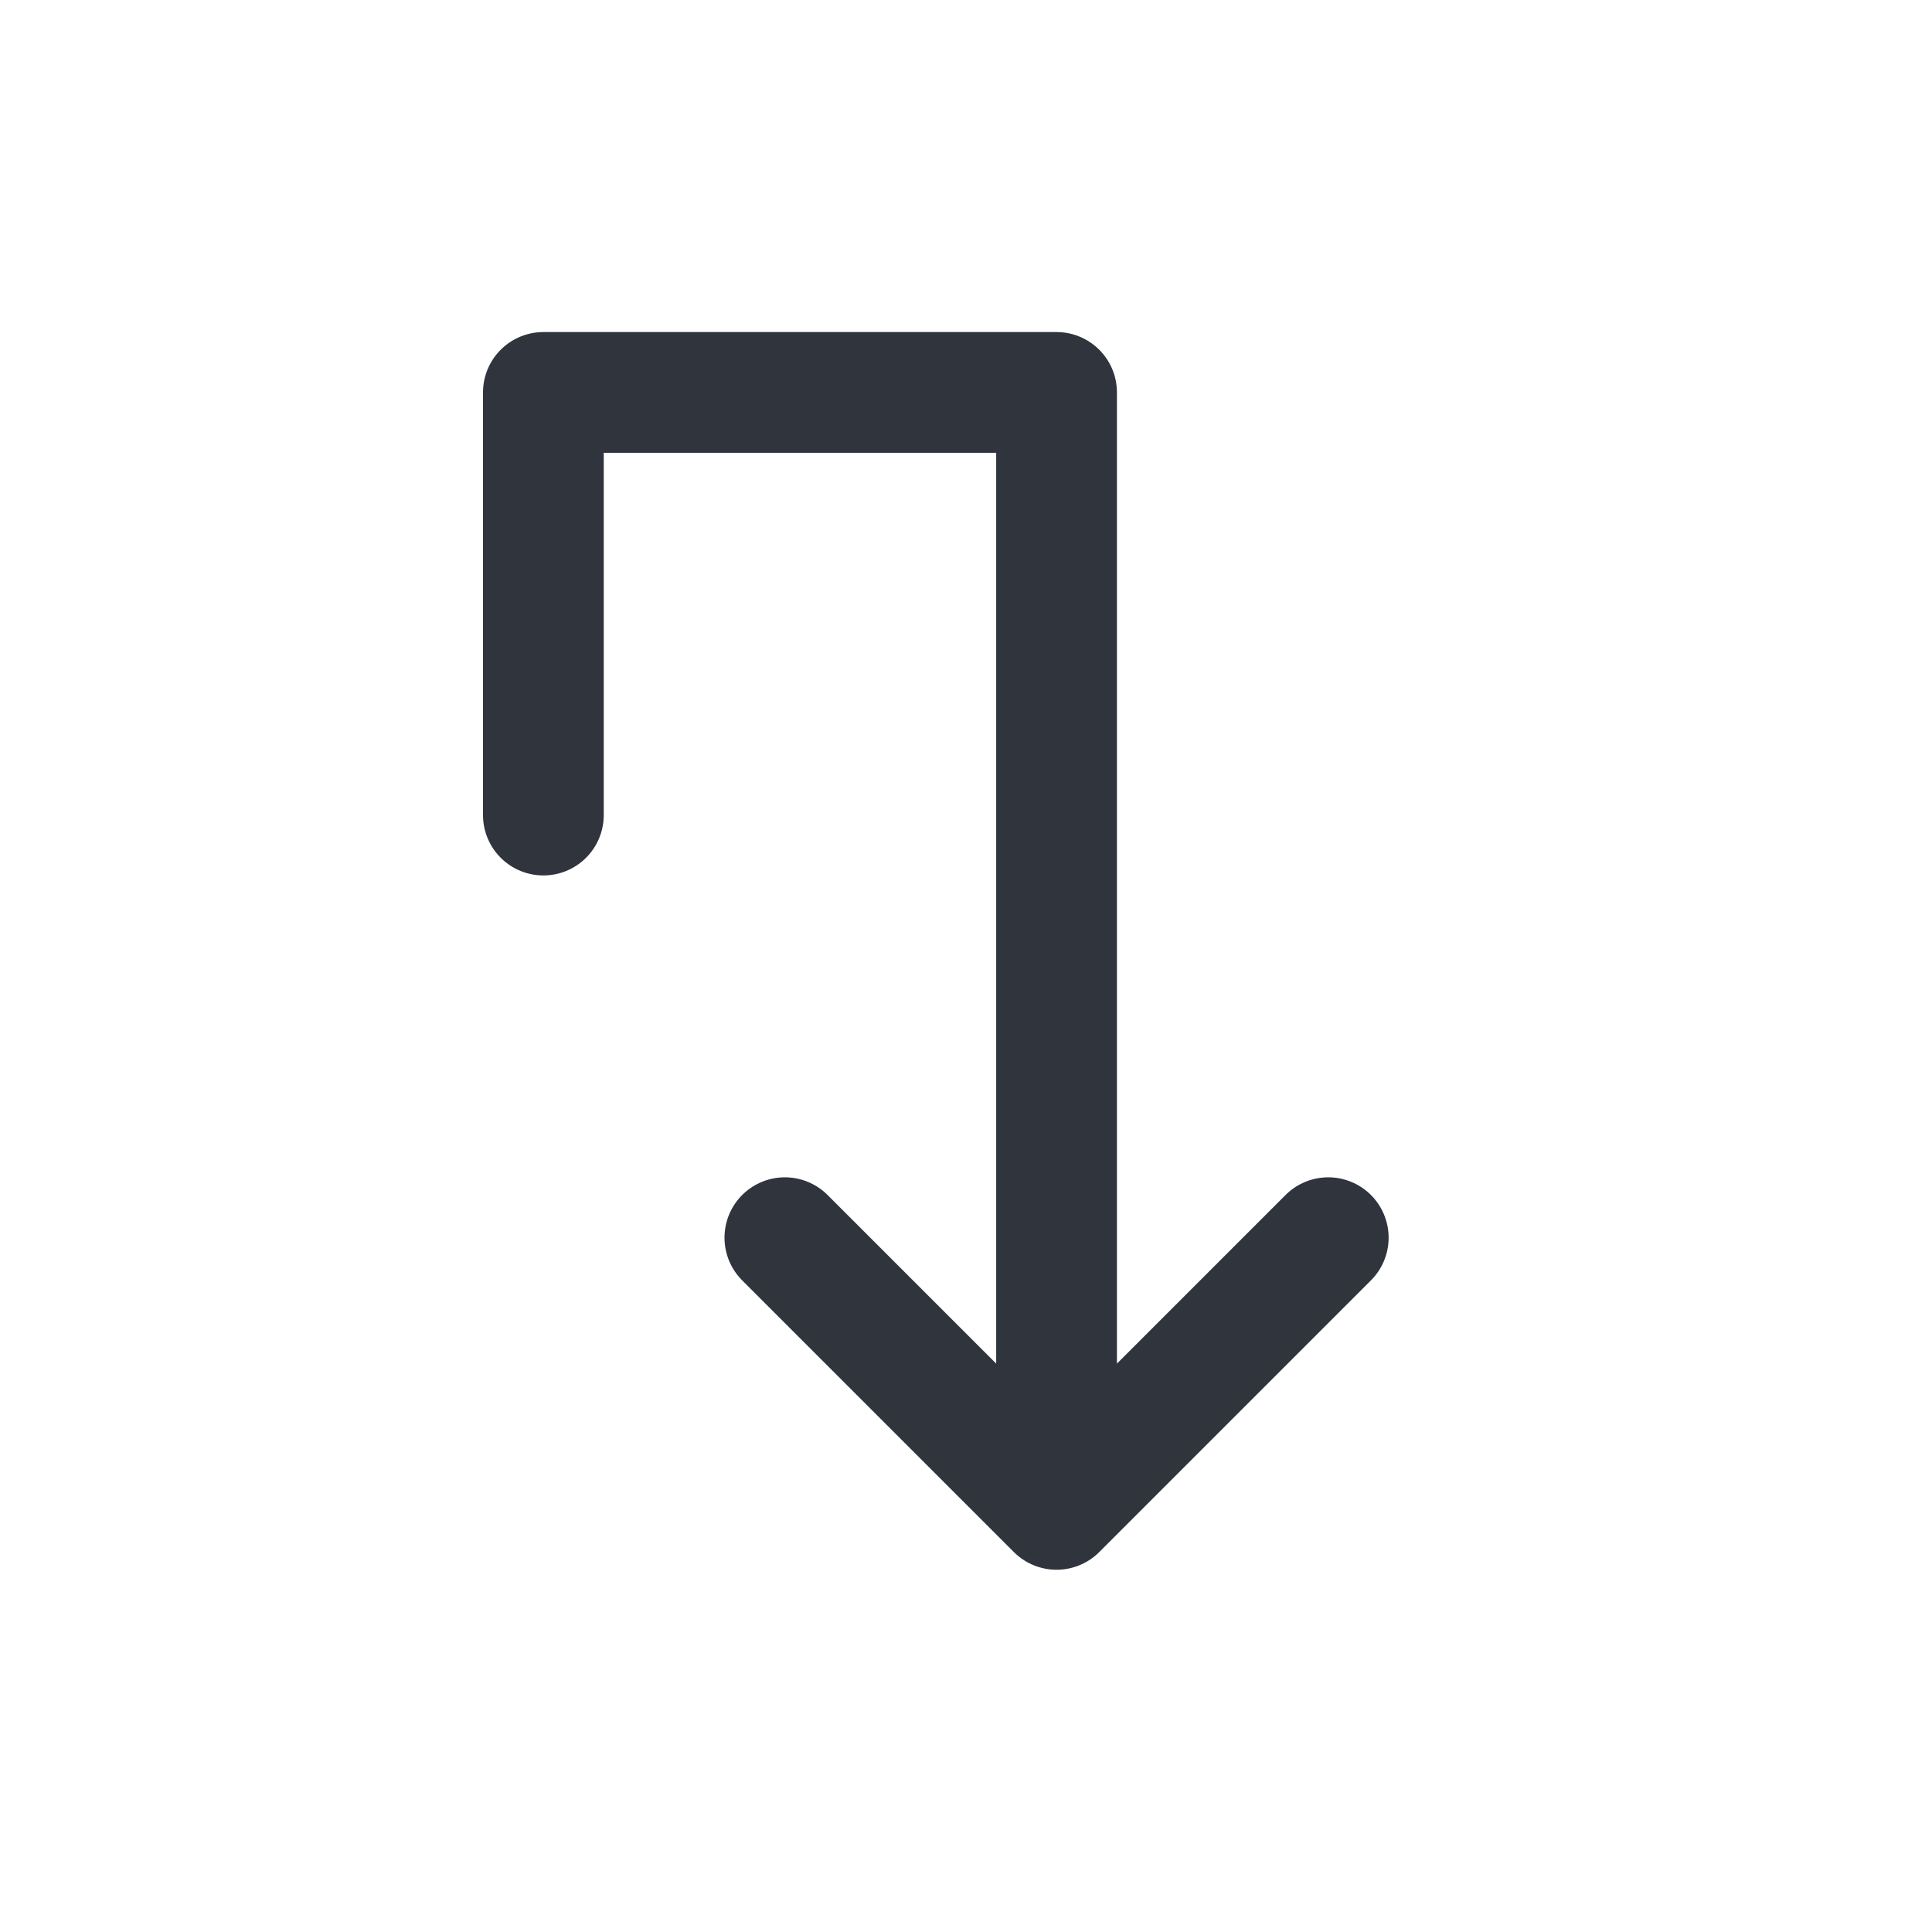
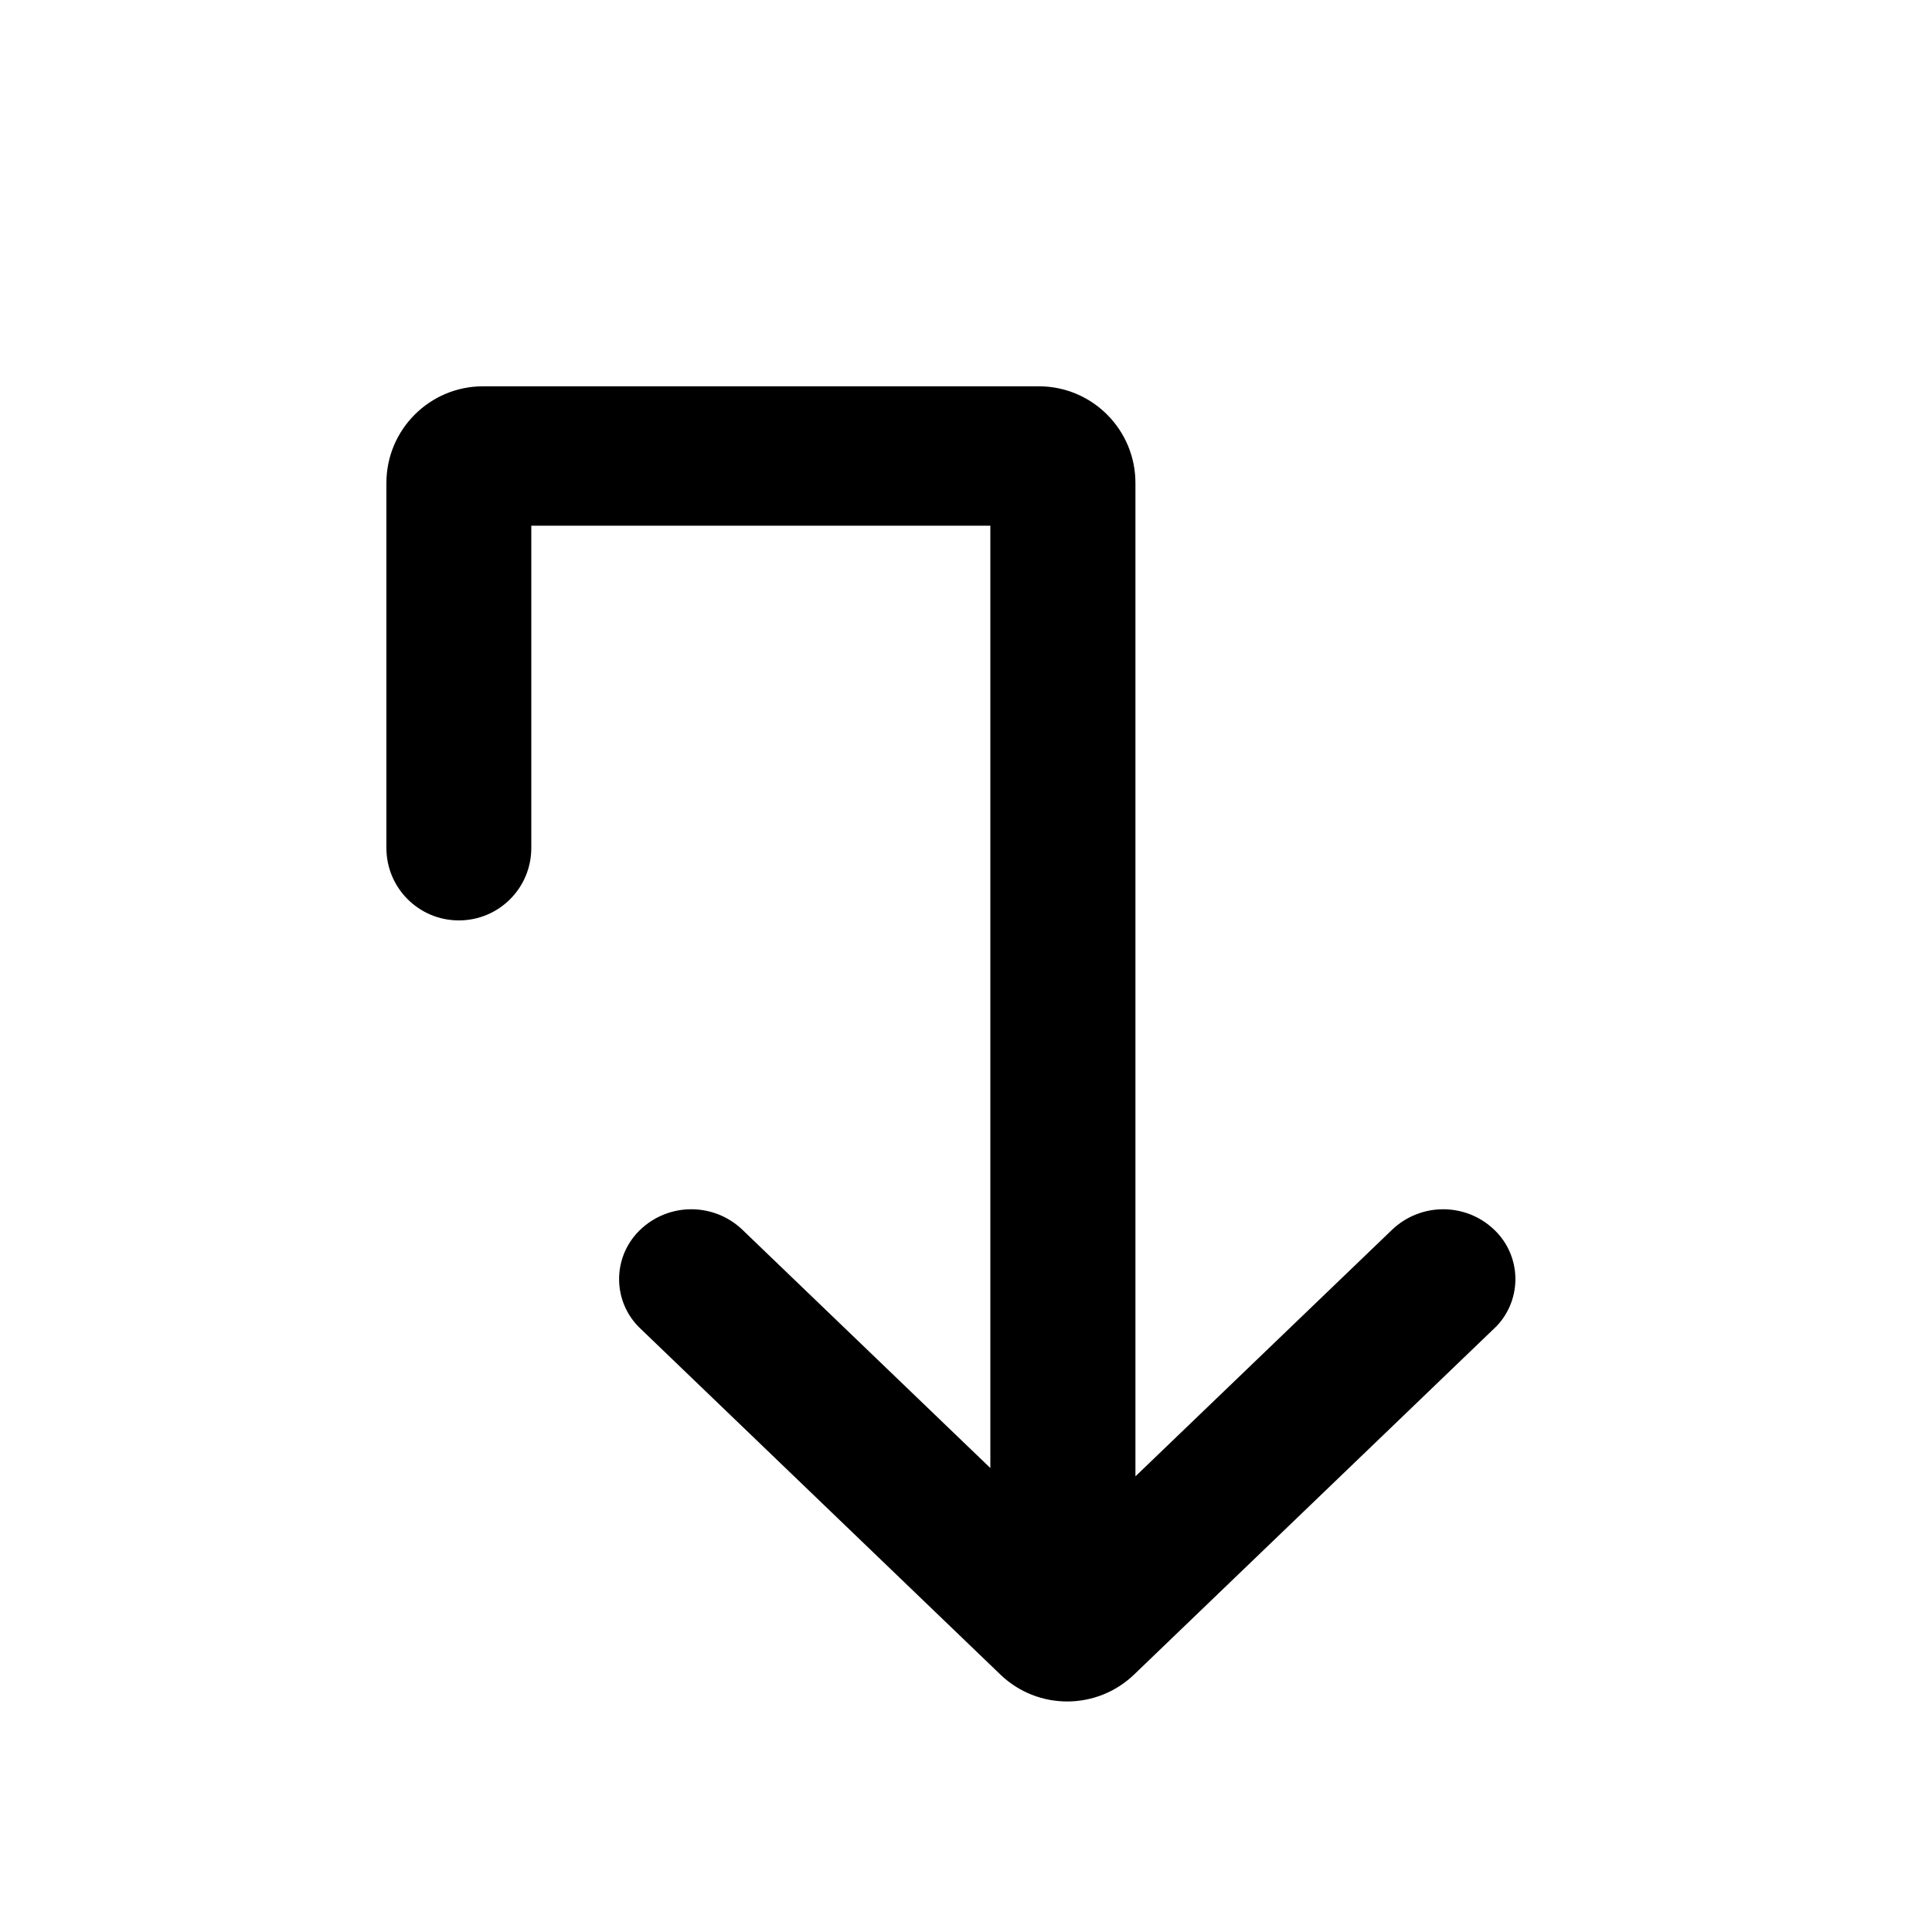
- <svg xmlns="http://www.w3.org/2000/svg" width="32" height="32" viewBox="0 0 32 32" fill="none">
-   <path d="M9 13.5V6.5H17.5V25M17.5 25L22 20.5M17.5 25L13 20.5" stroke="#2F343D" stroke-width="2" stroke-linecap="round" stroke-linejoin="round" />
+ <svg xmlns="http://www.w3.org/2000/svg" viewBox="0 0 20 20">
+   <path d="M4,8.778 L4,5 C4,4.447 4.448,3.999 5,3.999 L10.754,3.999 C11.306,3.999 11.754,4.447 11.754,5 L11.754,15.283 L14.409,12.732 C14.706,12.447 15.174,12.447 15.47,12.732 L15.47,12.732 C15.751,13.001 15.761,13.448 15.491,13.73 C15.484,13.737 15.477,13.743 15.47,13.75 L11.741,17.334 C11.354,17.706 10.743,17.707 10.356,17.335 L6.626,13.75 C6.344,13.48 6.336,13.033 6.606,12.752 C6.612,12.745 6.619,12.738 6.626,12.732 L6.626,12.732 C6.922,12.447 7.39,12.447 7.687,12.732 L10.252,15.197 L10.252,5.442 L5.5,5.442 L5.5,8.778 C5.5,9.193 5.165,9.528 4.75,9.528 L4.75,9.528 C4.336,9.528 4,9.193 4,8.778 Z" />
</svg>
